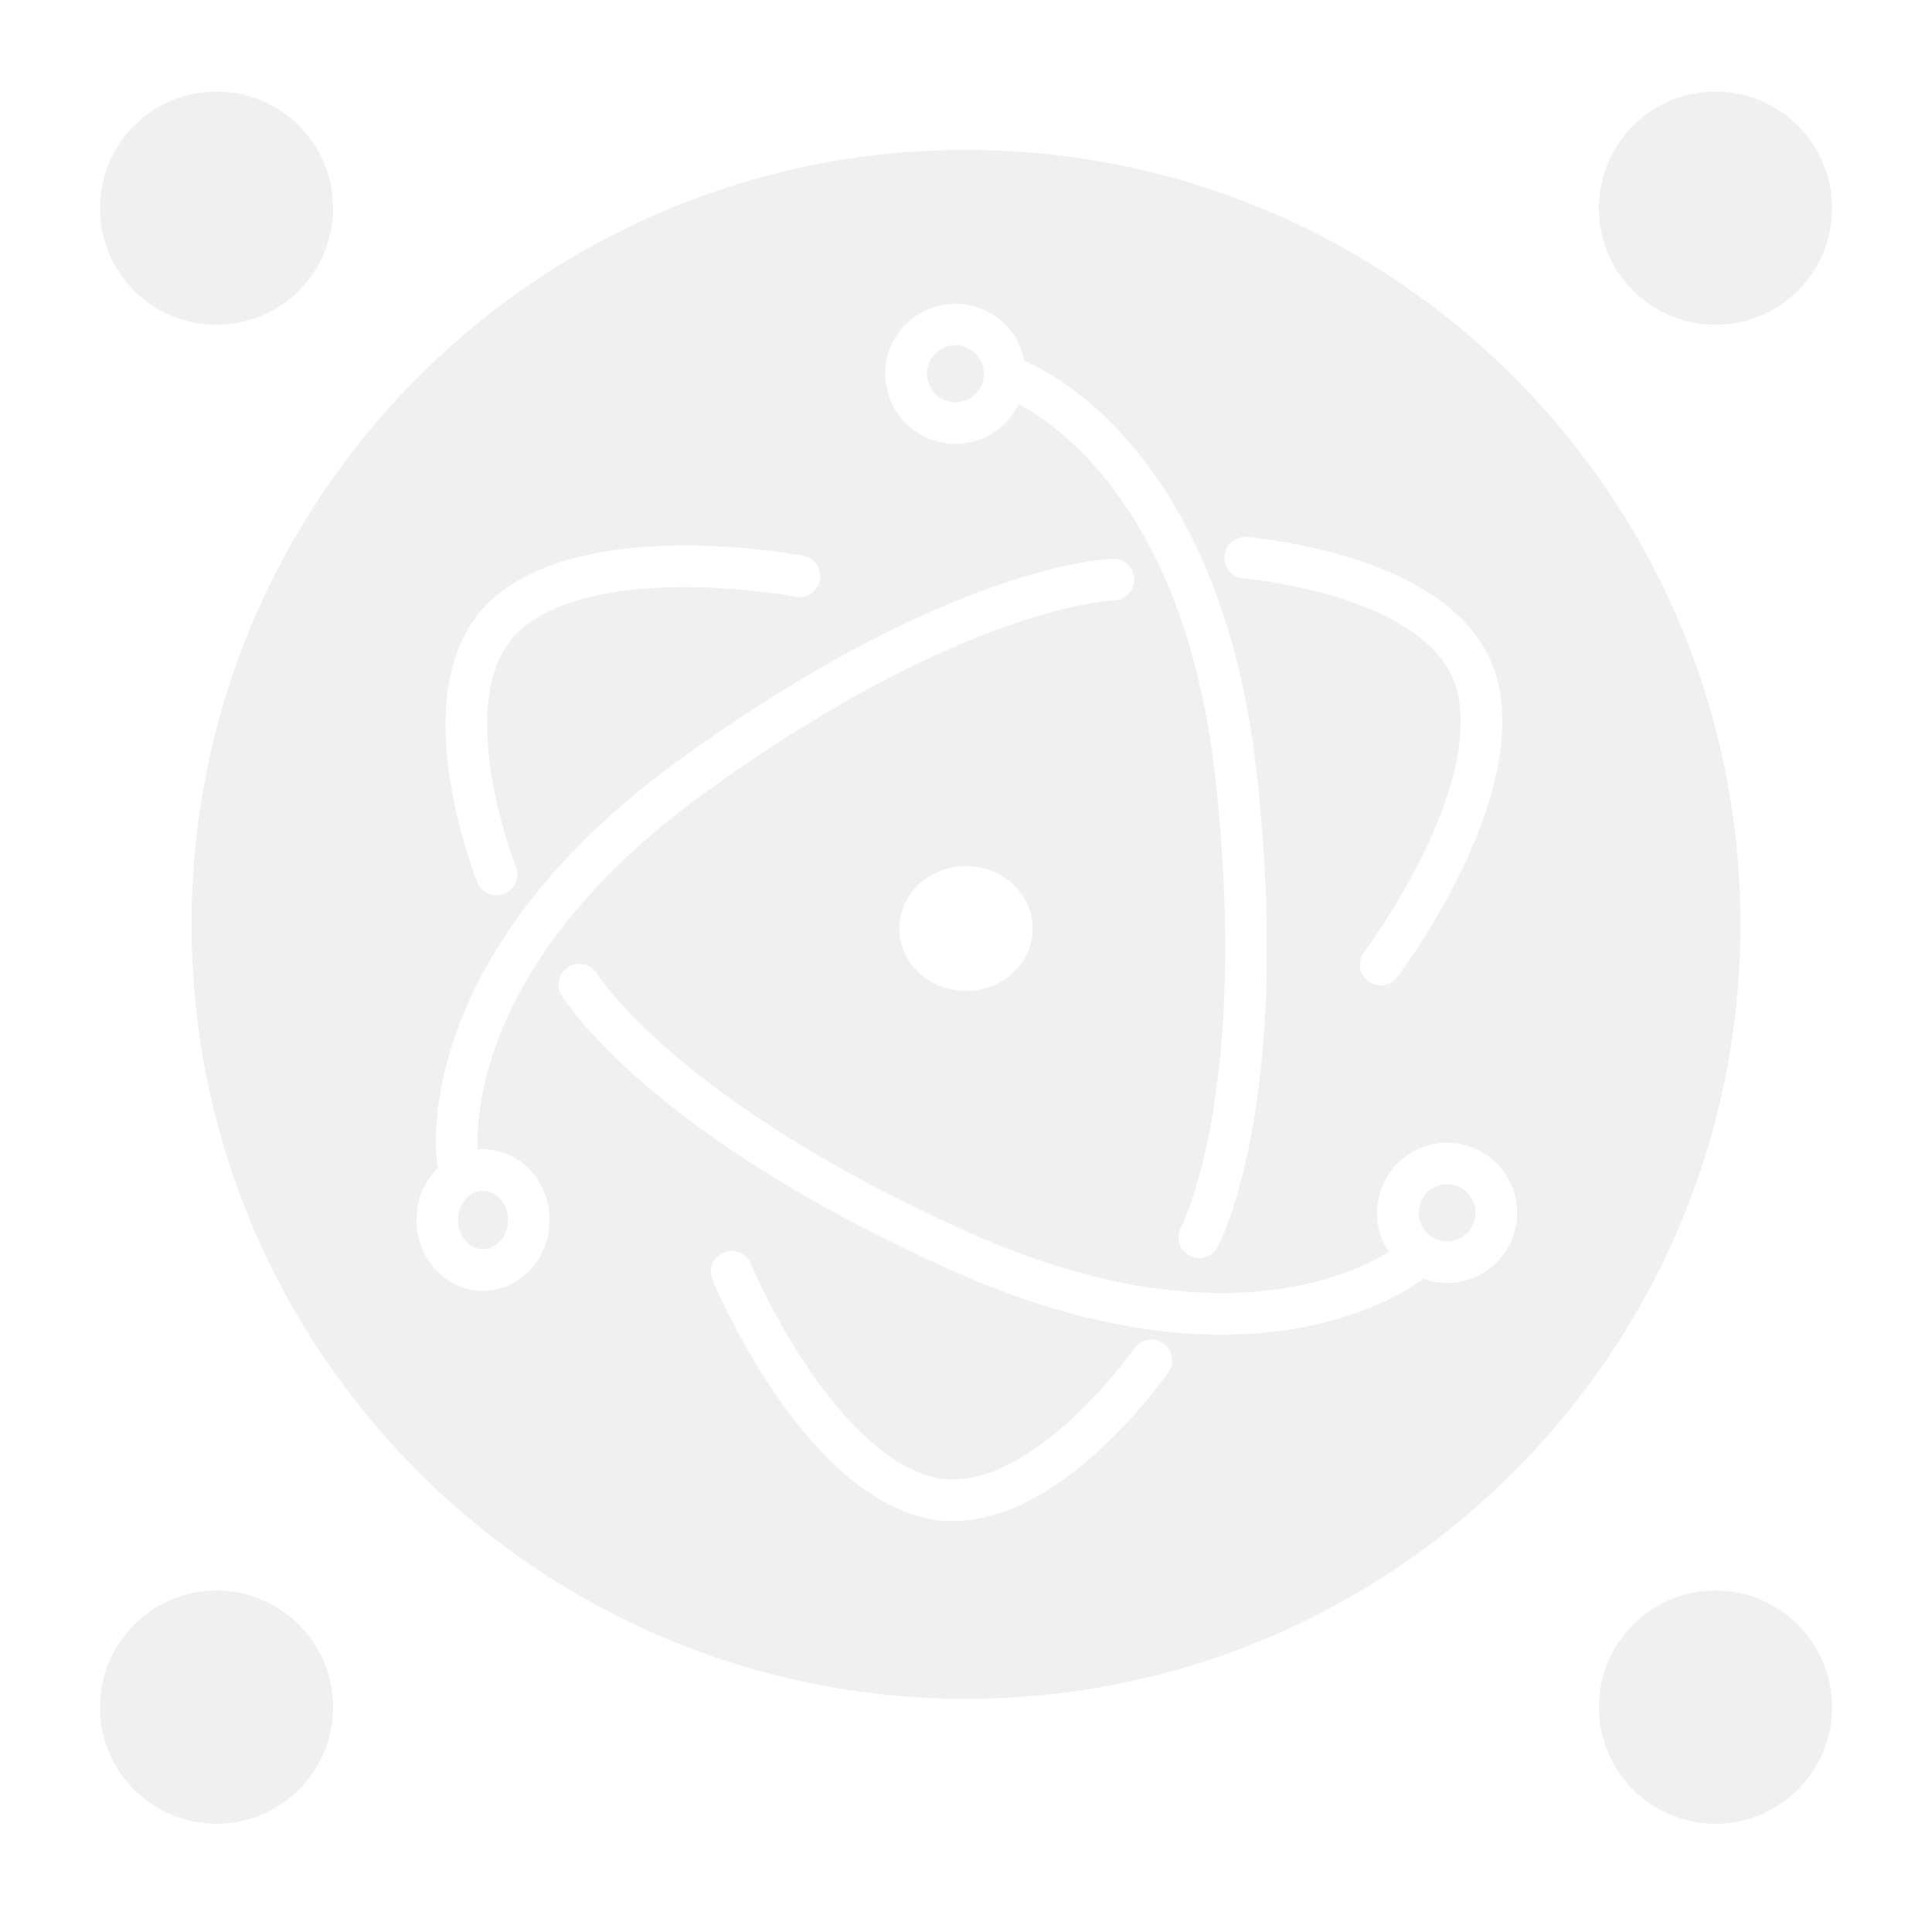
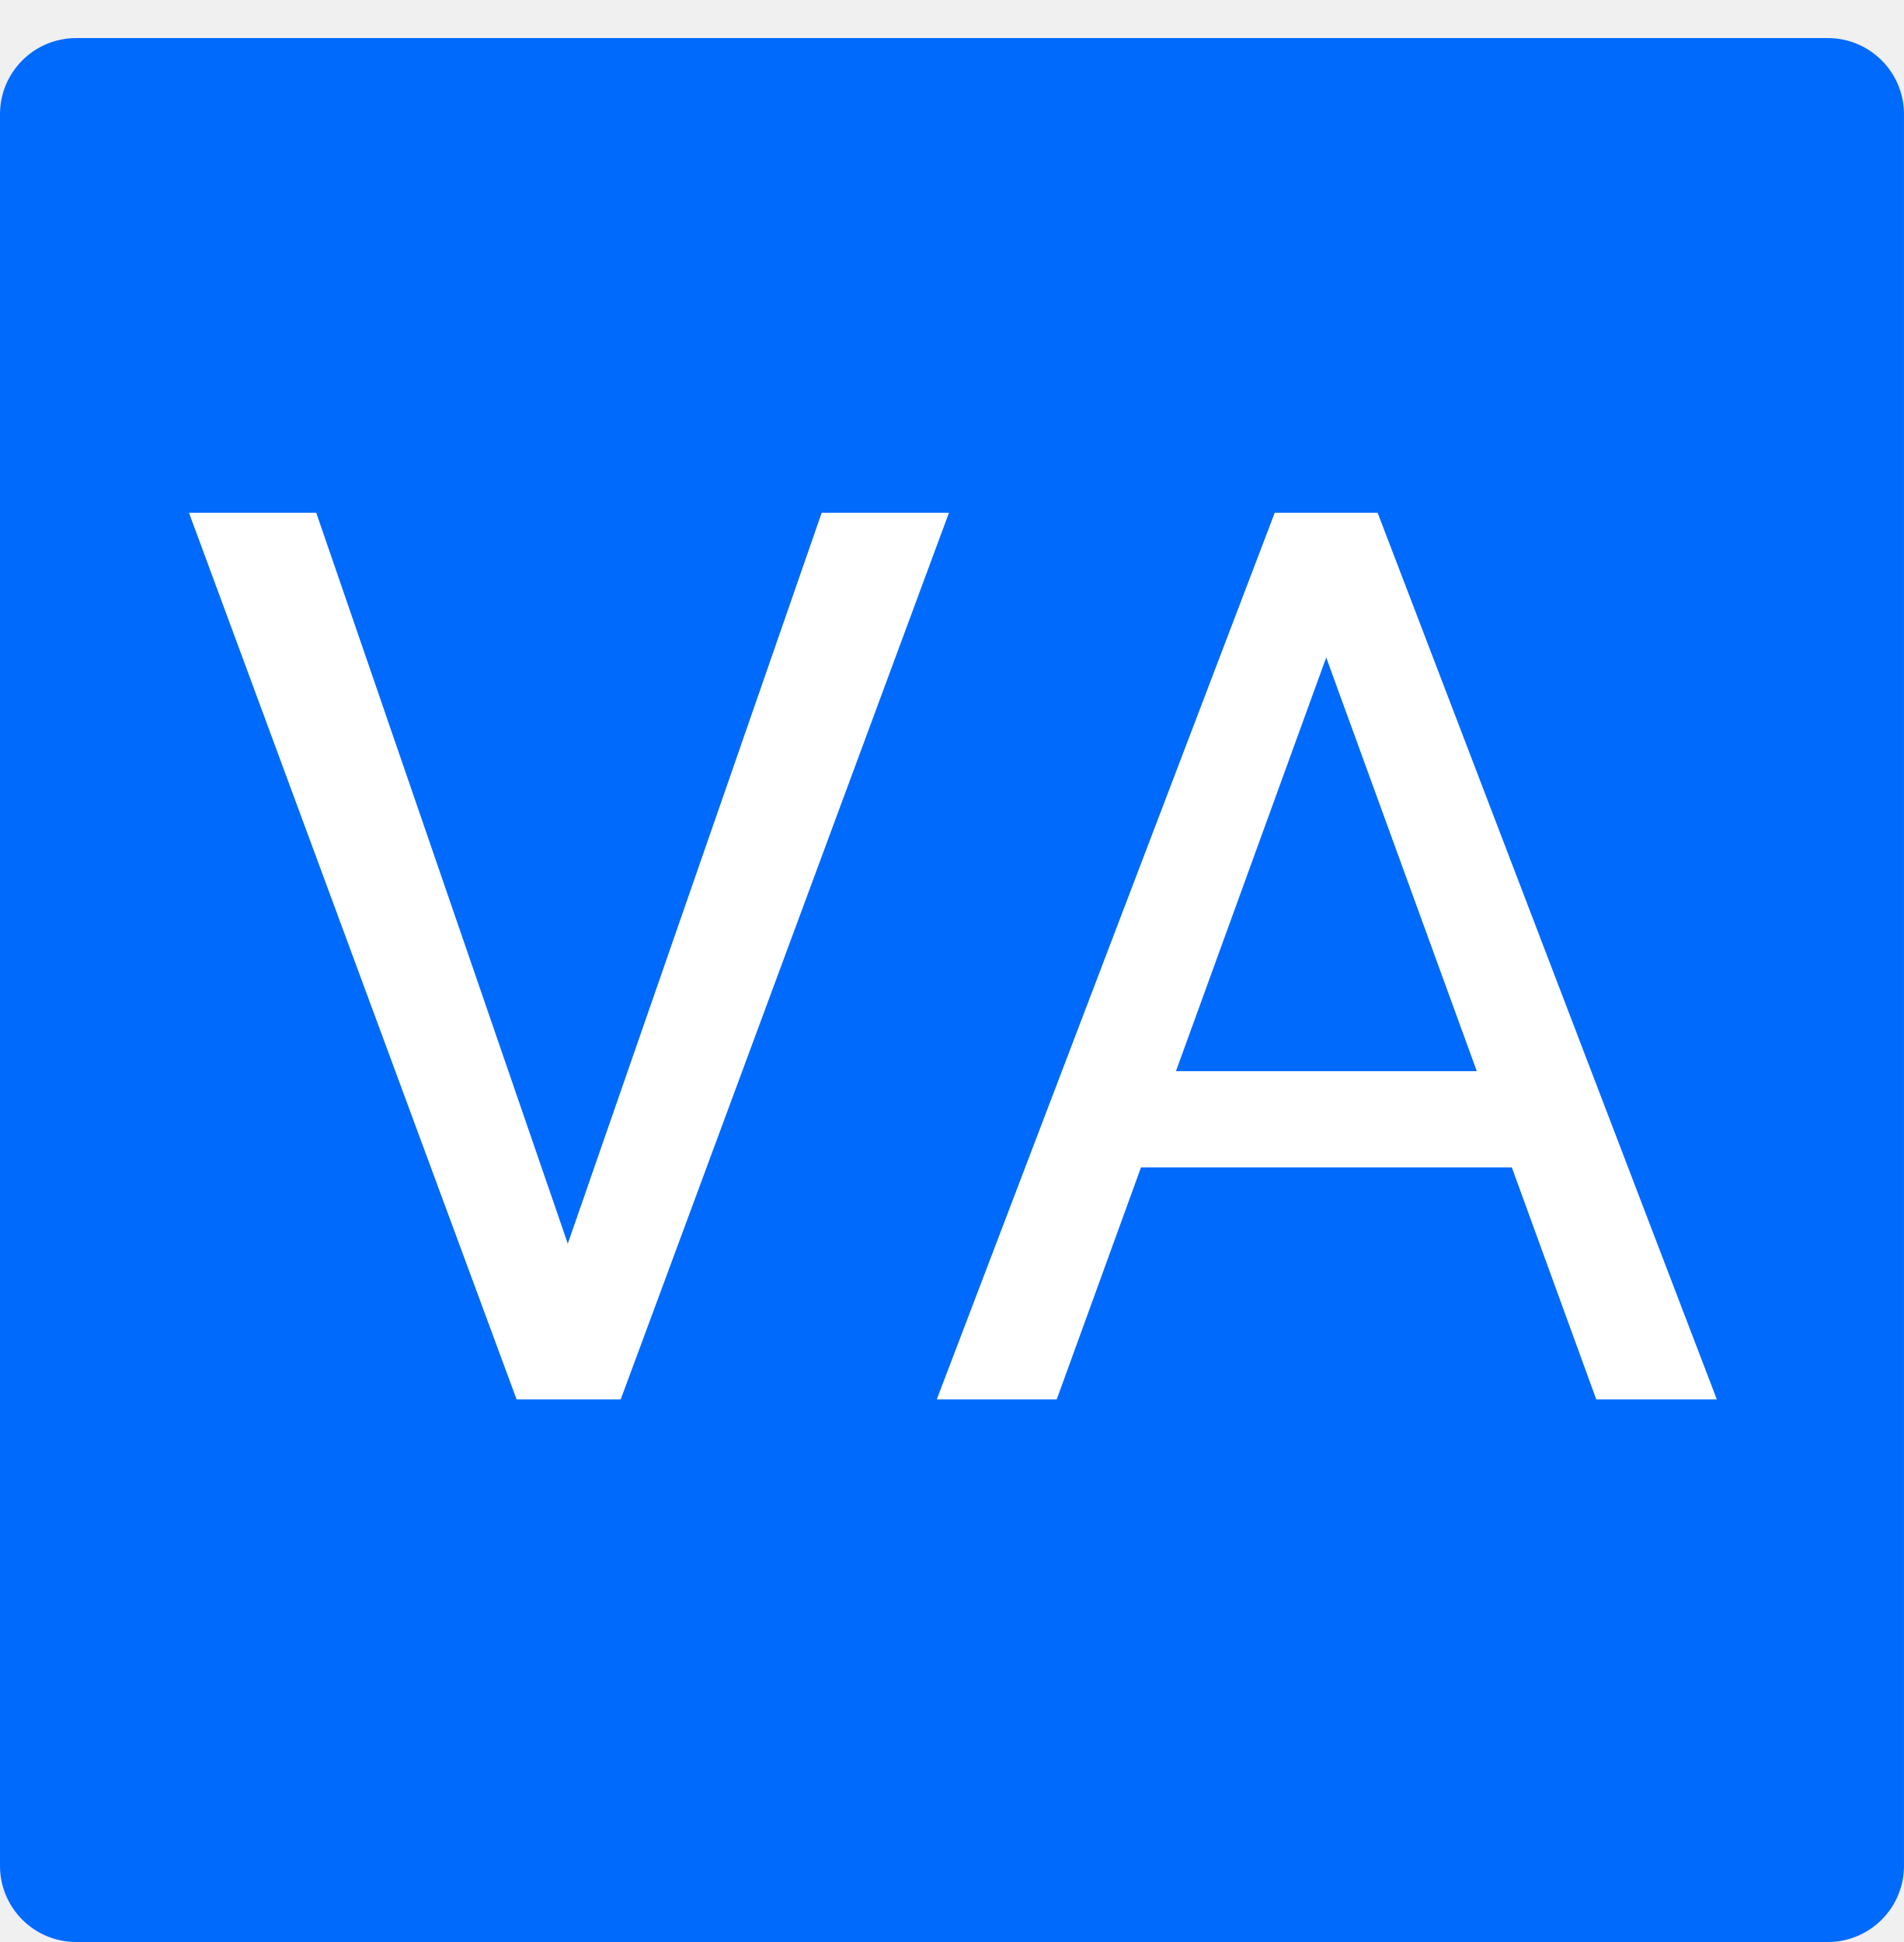
- <svg xmlns="http://www.w3.org/2000/svg" width="232" height="232" viewBox="0 0 232 232" fill="none">
-   <g filter="url(#filter0_b)">
-     <path d="M231.5 1V0.5H231H1H0.5V1V231V231.5H1H231H231.5V231V1ZM40.5 25C40.5 33.008 34.008 39.5 26 39.5C17.992 39.5 11.5 33.008 11.5 25C11.5 16.992 17.992 10.5 26 10.5C34.008 10.5 40.5 16.992 40.5 25ZM220.5 25C220.5 33.008 214.008 39.5 206 39.5C197.992 39.5 191.5 33.008 191.5 25C191.5 16.992 197.992 10.5 206 10.5C214.008 10.5 220.5 16.992 220.5 25ZM40.5 205C40.5 213.008 34.008 219.5 26 219.5C17.992 219.5 11.5 213.008 11.5 205C11.5 196.992 17.992 190.5 26 190.5C34.008 190.5 40.5 196.992 40.5 205ZM220.5 205C220.5 213.008 214.008 219.5 206 219.5C197.992 219.5 191.5 213.008 191.5 205C191.5 196.992 197.992 190.5 206 190.5C214.008 190.5 220.5 196.992 220.5 205ZM209.5 111C209.5 162.639 167.639 204.5 116 204.5C64.361 204.5 22.5 162.639 22.5 111C22.5 59.361 64.361 17.5 116 17.5C167.639 17.5 209.5 59.361 209.5 111Z" fill="white" stroke="white" />
-     <path d="M63.5 146.5C63.5 149.959 60.897 152.5 58 152.5C55.103 152.5 52.5 149.959 52.5 146.5C52.5 143.041 55.103 140.5 58 140.5C60.897 140.5 63.5 143.041 63.5 146.5Z" stroke="white" stroke-width="5" />
-     <path d="M54.986 139.466C54.986 139.466 51.197 116.315 83.187 93.165C115.178 70.014 133.698 69.593 133.698 69.593" stroke="white" stroke-width="5" stroke-linecap="round" />
-     <path d="M178.902 142.686C177.27 139.853 173.652 138.88 170.819 140.512C167.987 142.144 167.014 145.762 168.646 148.595C170.277 151.427 173.896 152.4 176.728 150.768C179.561 149.137 180.534 145.518 178.902 142.686Z" stroke="white" stroke-width="5" />
-     <path d="M169.409 151.555C169.409 151.555 151.24 166.394 115.211 150.232C79.182 134.07 69.572 118.232 69.572 118.232" stroke="white" stroke-width="5" stroke-linecap="round" />
-     <path d="M109.577 41.971C107.966 44.814 108.964 48.426 111.808 50.038C114.651 51.65 118.263 50.651 119.875 47.807C121.487 44.964 120.488 41.352 117.645 39.74C114.801 38.129 111.189 39.127 109.577 41.971Z" stroke="white" stroke-width="5" />
-     <path d="M122.038 45.647C122.038 45.647 144.047 53.767 148.412 93.013C152.778 132.259 144.012 148.579 144.012 148.579" stroke="white" stroke-width="5" stroke-linecap="round" />
-     <path d="M59.633 105C59.633 105 50.437 82.104 61.305 73.362C72.174 64.619 96 69.199 96 69.199" stroke="white" stroke-width="5" stroke-linecap="round" />
-     <path d="M149.532 66.978C149.532 66.978 174.391 68.913 177.477 82.638C180.564 96.363 165.799 115.833 165.799 115.833" stroke="white" stroke-width="5" stroke-linecap="round" />
-     <path d="M138.248 163.363C138.248 163.363 124.023 183.841 110.618 179.573C97.213 175.305 87.866 152.728 87.866 152.728" stroke="white" stroke-width="5" stroke-linecap="round" />
-     <path d="M116 119C120.418 119 124 115.642 124 111.5C124 107.358 120.418 104 116 104C111.582 104 108 107.358 108 111.5C108 115.642 111.582 119 116 119Z" fill="white" />
-   </g>
-   <defs>
-     <filter id="filter0_b" x="-4" y="-4" width="240" height="240" filterUnits="userSpaceOnUse" color-interpolation-filters="sRGB">
-       <feFlood flood-opacity="0" result="BackgroundImageFix" />
-       <feGaussianBlur in="BackgroundImage" stdDeviation="2" />
-       <feComposite in2="SourceAlpha" operator="in" result="effect1_backgroundBlur" />
-       <feBlend mode="normal" in="SourceGraphic" in2="effect1_backgroundBlur" result="shape" />
-     </filter>
-   </defs>
+ <svg xmlns="http://www.w3.org/2000/svg" width="200" height="204" viewBox="0 0 200 204" fill="none">
+   <rect x="0.5" y="4.5" width="199" height="199" rx="7.5" fill="#006AFD" stroke="#006AFD" />
+   <path d="M58.871 132.864L86.311 53.867H99.68L65.203 147H55.672L58.871 132.864ZM33.221 53.867L60.406 132.864L63.796 147H54.265L19.852 53.867H33.221ZM141.833 62.119L111.002 147H98.401L133.901 53.867H142.025L141.833 62.119ZM167.675 147L136.78 62.119L136.588 53.867H144.711L180.34 147H167.675ZM166.076 112.523V122.629H113.752V112.523H166.076Z" fill="white" />
</svg>
